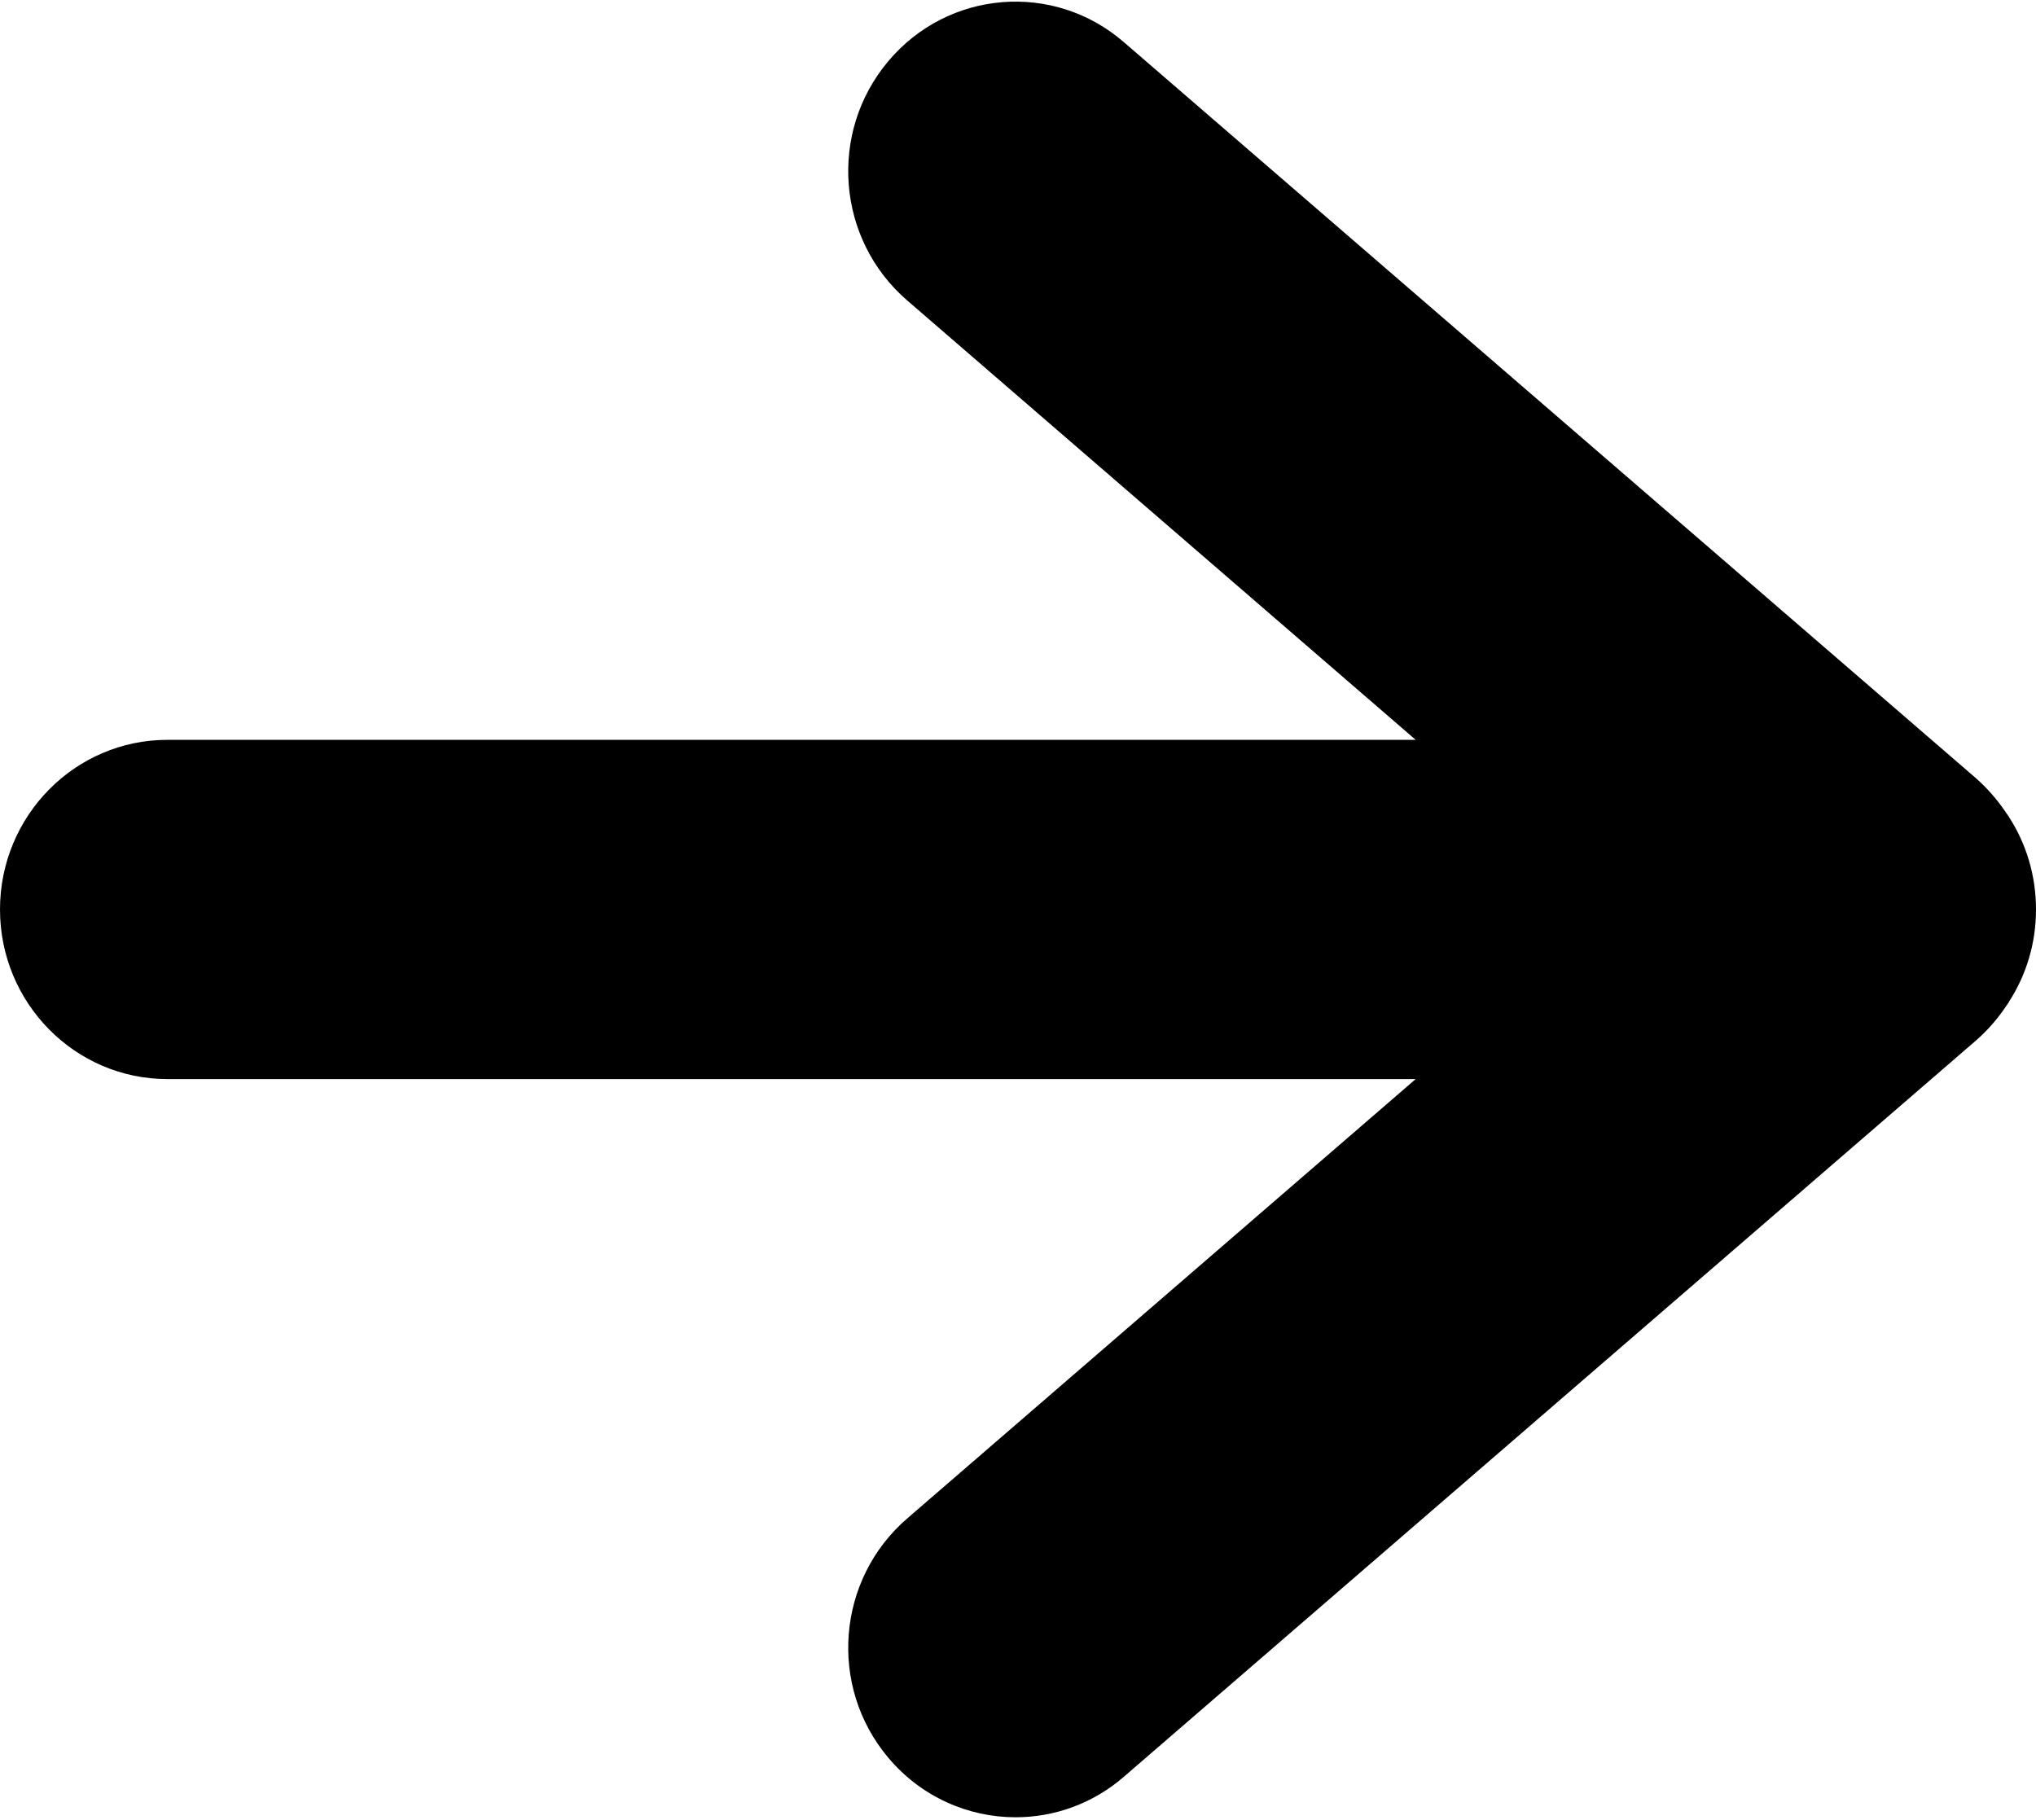
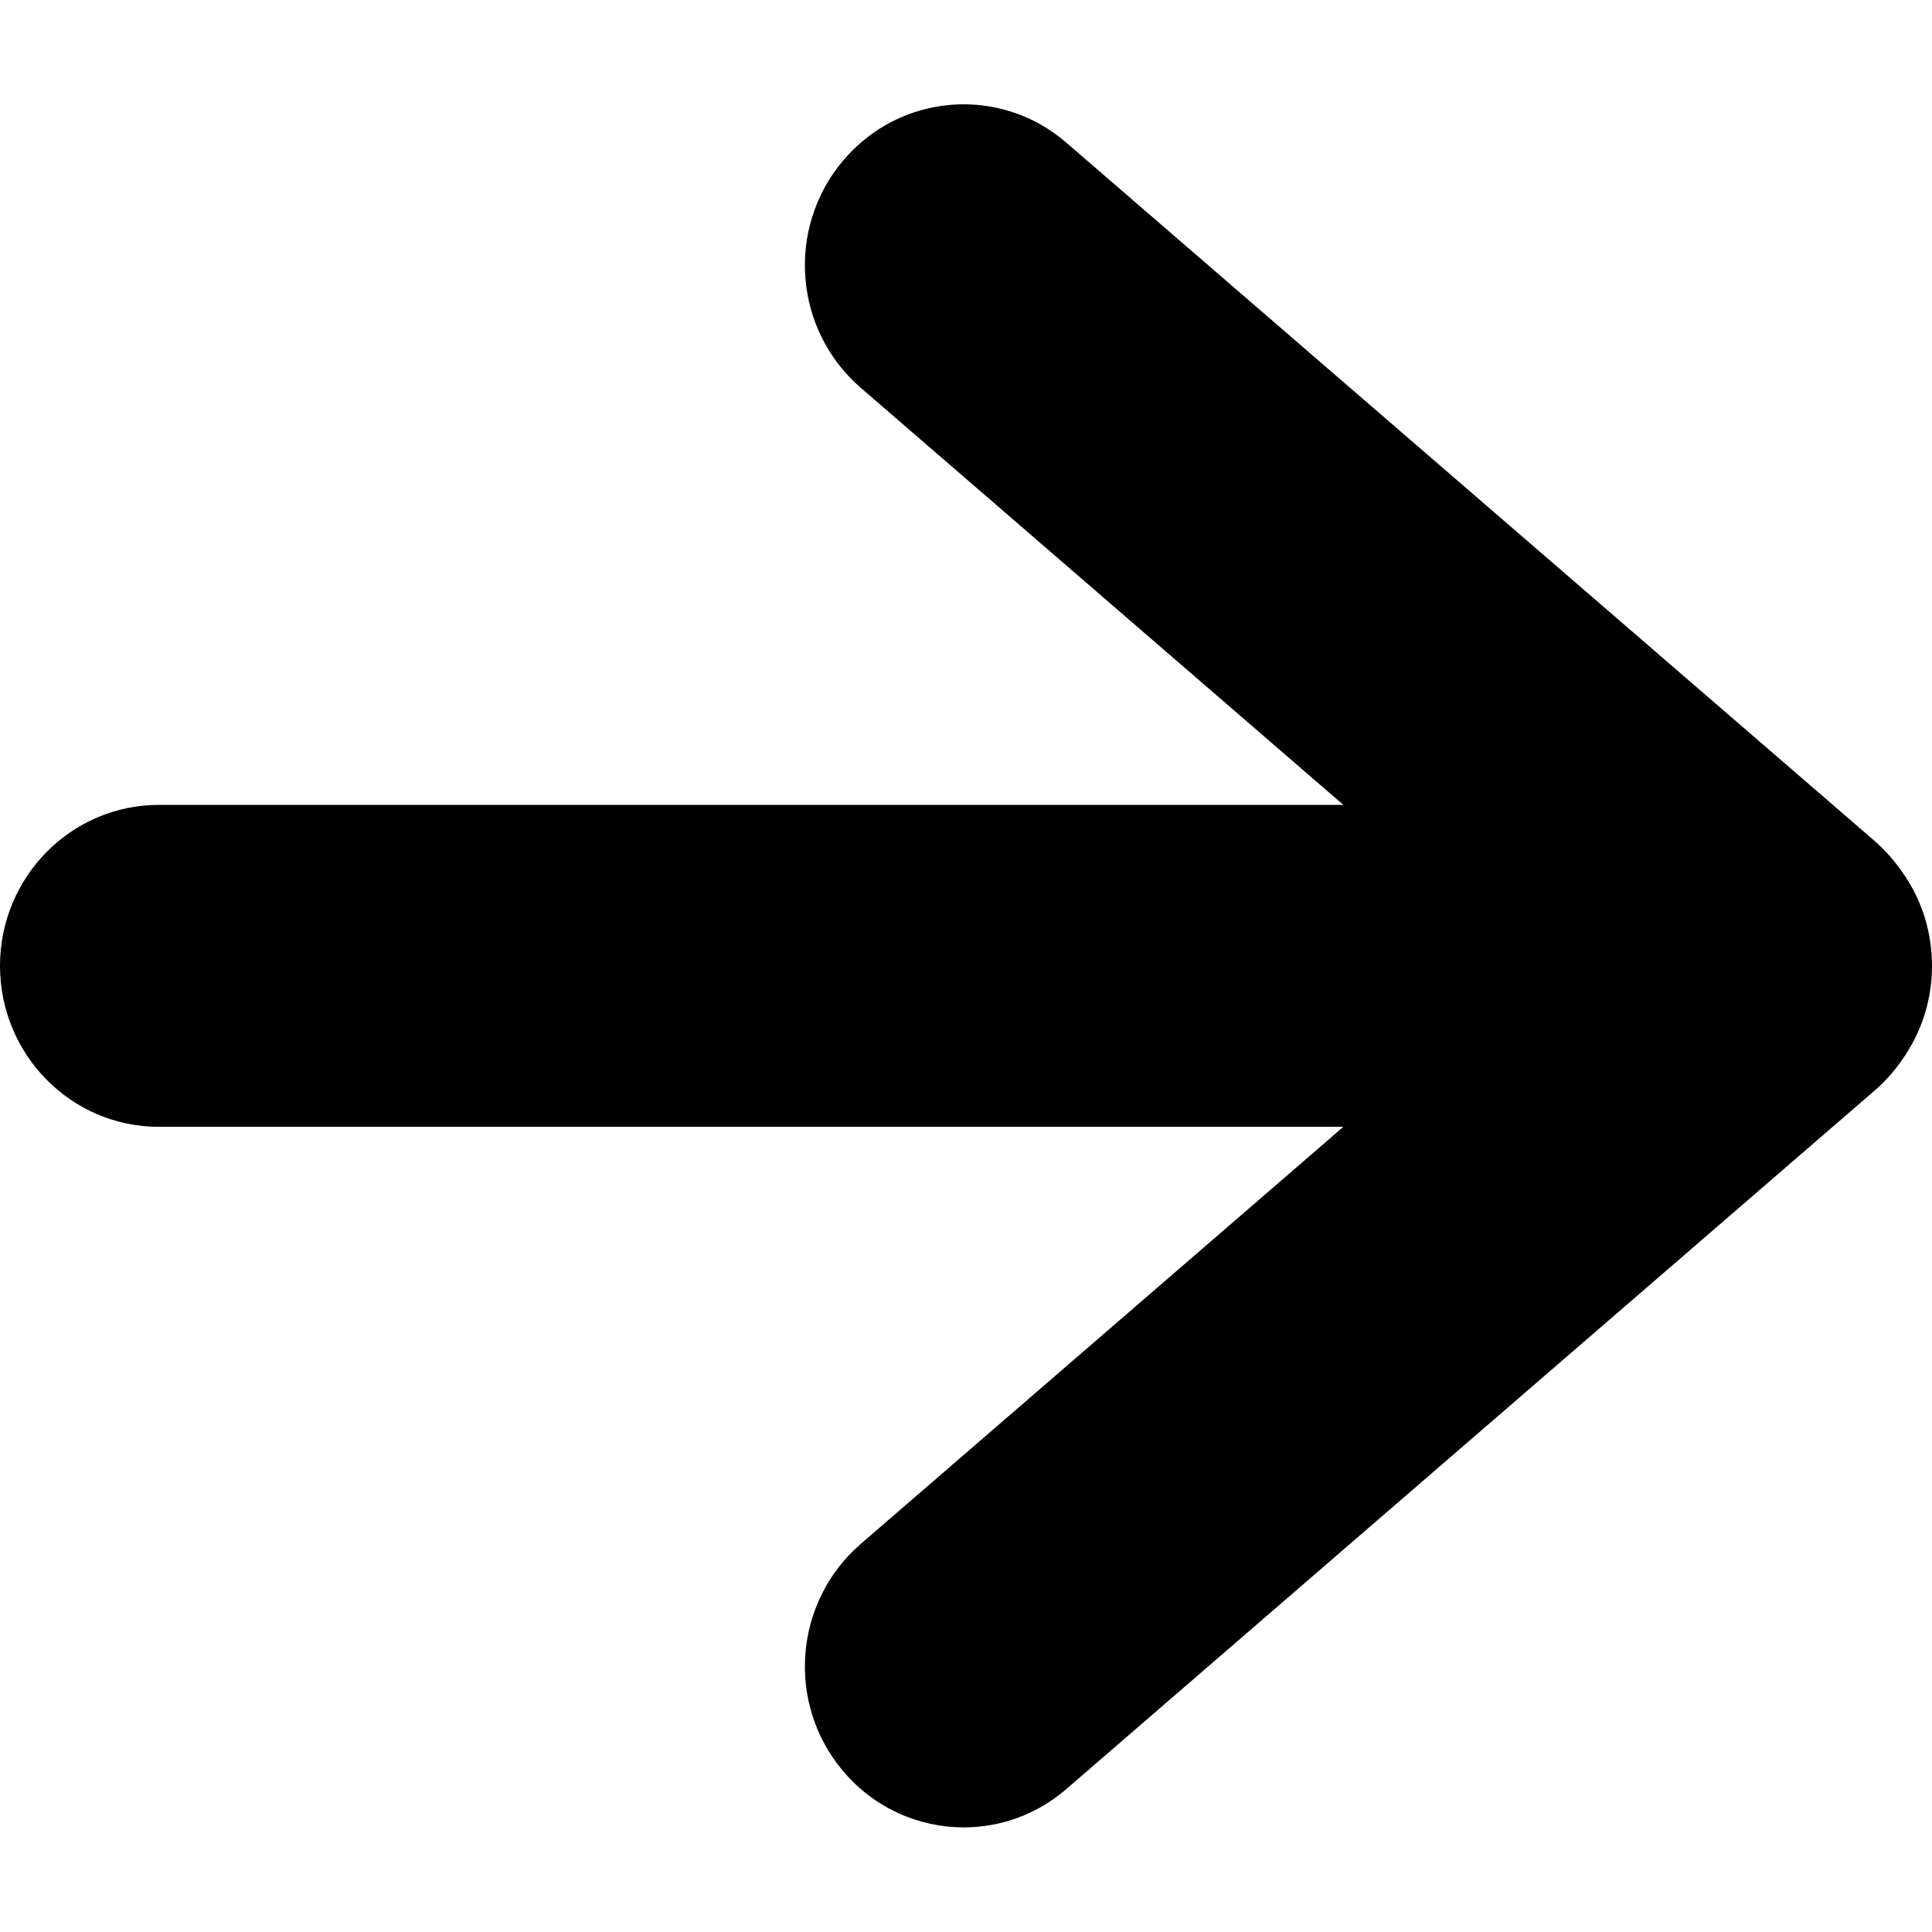
- <svg xmlns="http://www.w3.org/2000/svg" width="470px" height="420px" viewBox="0 0 470 420" version="1.1">
+ <svg xmlns="http://www.w3.org/2000/svg" viewBox="0 -25 470 470" version="1.1">
  <g id="Page-1" stroke="none" stroke-width="1" fill="none" fill-rule="evenodd">
    <g id="Flexible-Layouts" transform="translate(-22, -6869)" fill="#000000">
      <path d="M485.839,7100.147 C489.752,7094.071 492,7086.771 492,7078.965 C492,7071.116 489.752,7063.859 485.839,7057.74 C485.798,7057.656 485.714,7057.571 485.673,7057.445 C485.381,7057.065 485.09,7056.643 484.84,7056.263 C482.967,7053.521 480.719,7050.947 478.097,7048.626 L281.455,6878.746 C265.263,6864.695 240.87,6866.678 227.05,6883.135 C213.189,6899.591 215.145,6924.275 231.379,6938.327 L348.806,7039.807 L60.629,7039.807 C39.316,7039.807 22,7057.36 22,7078.965 C22,7100.569 39.316,7118.122 60.629,7118.122 L348.806,7118.122 L231.379,7219.603 C215.145,7233.654 213.189,7258.338 227.05,7274.795 C234.668,7283.867 245.532,7288.55 256.438,7288.55 C265.304,7288.55 274.212,7285.47 281.455,7279.183 L478.097,7109.261 C480.719,7106.983 482.967,7104.409 484.84,7101.666 C485.09,7101.286 485.381,7100.864 485.673,7100.484 C485.714,7100.358 485.798,7100.273 485.839,7100.147 Z" id="Fill-27-Copy-4" style="mix-blend-mode: multiply;" />
    </g>
  </g>
</svg>
